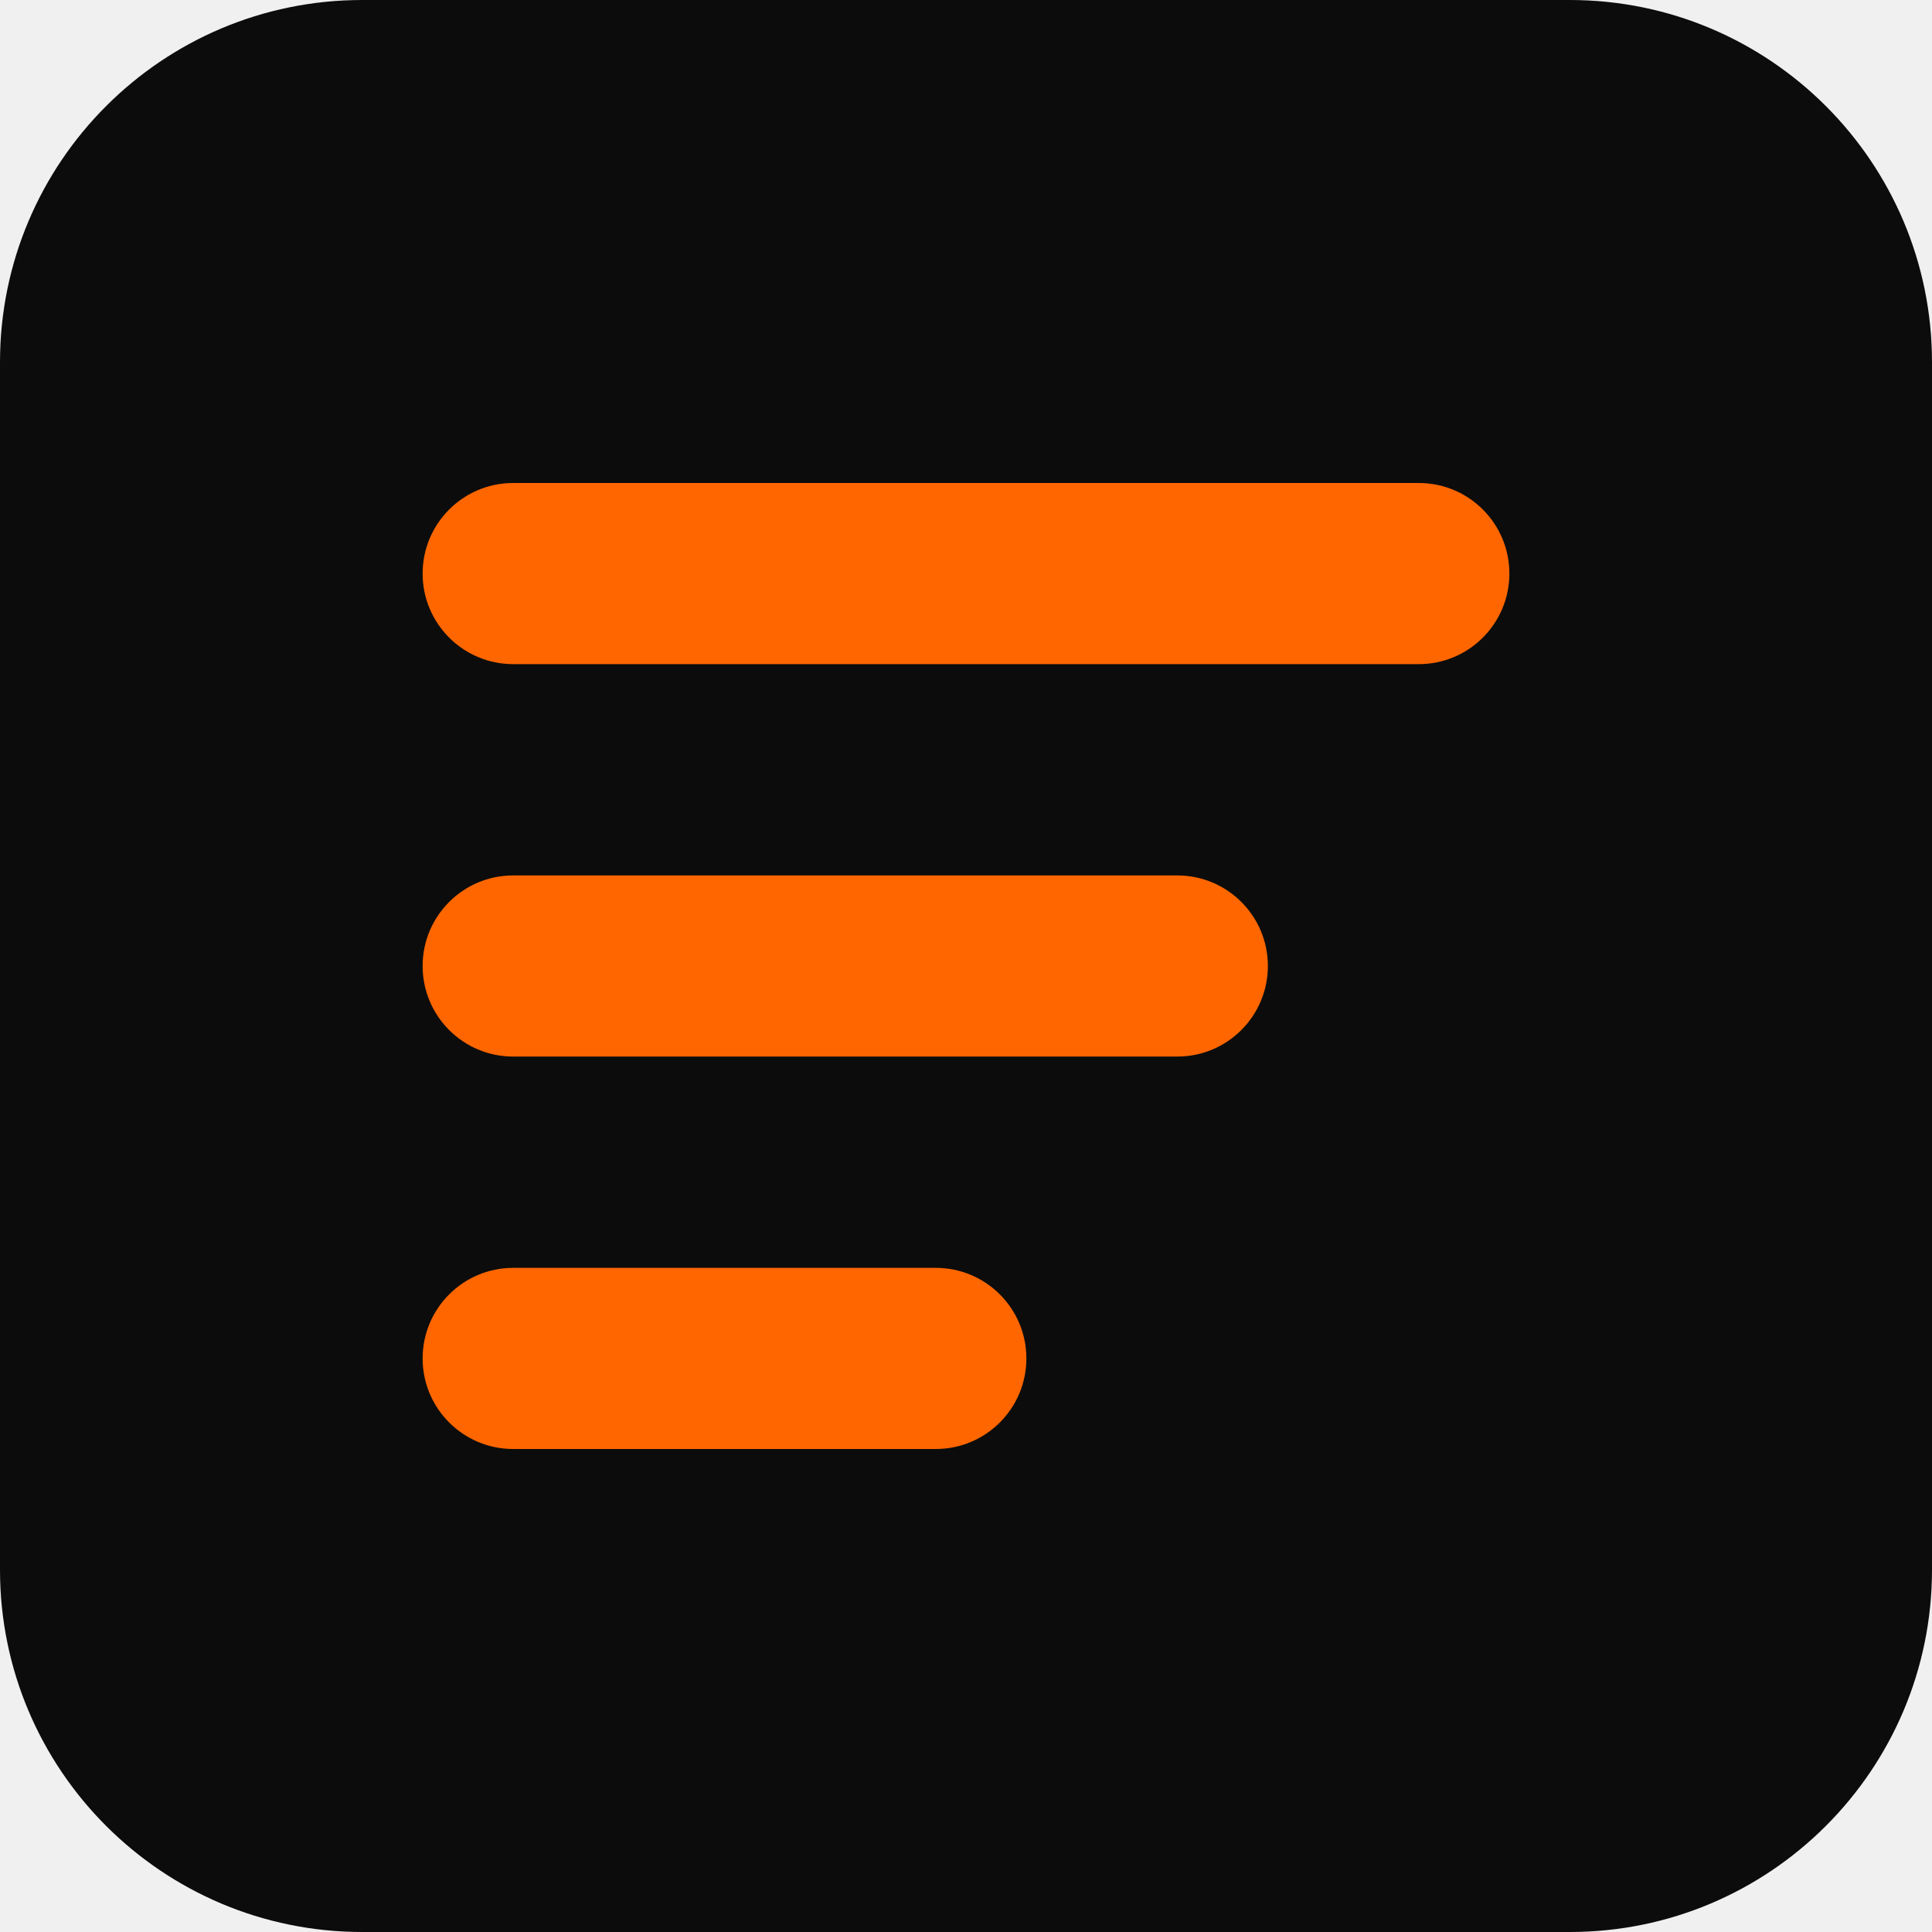
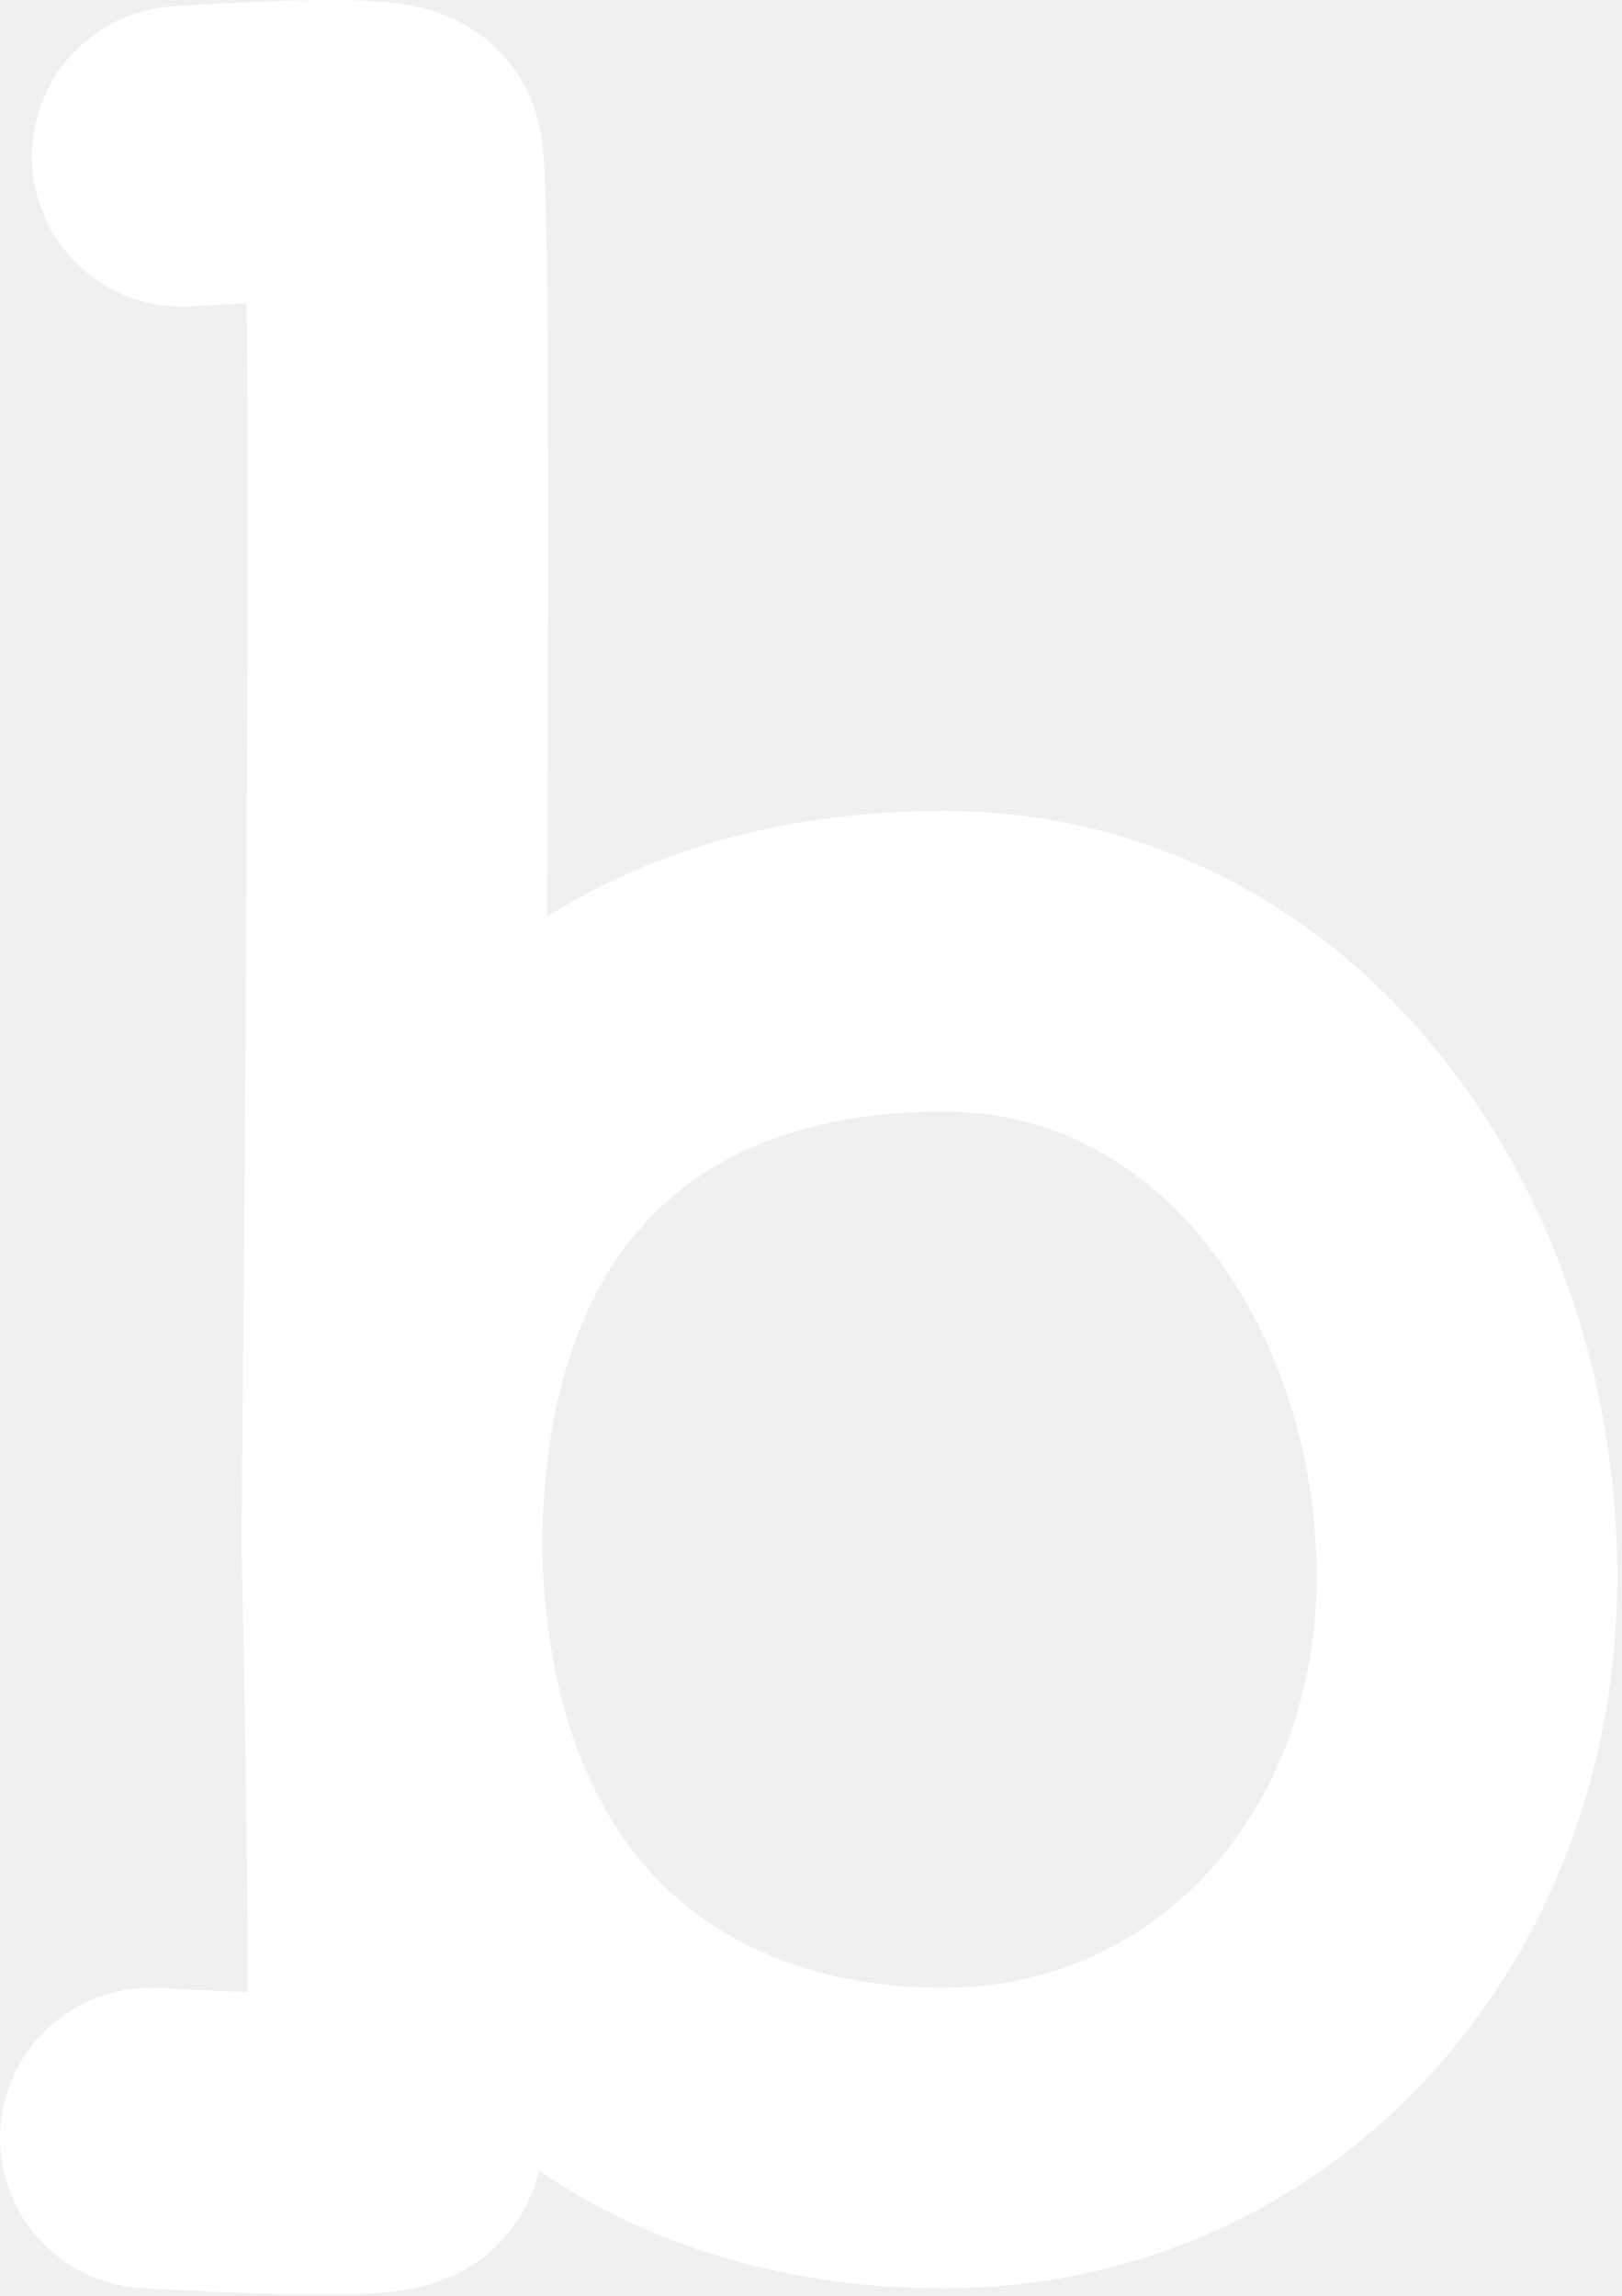
- <svg xmlns="http://www.w3.org/2000/svg" viewBox="0 0 32 32">
-   <rect width="32" height="32" rx="6" fill="#0c0c0c" />
-   <rect x="7" y="8" width="18" height="3" rx="1.5" fill="#ff6600" />
-   <rect x="7" y="14.5" width="14" height="3" rx="1.5" fill="#ff6600" />
-   <rect x="7" y="21" width="10" height="3" rx="1.5" fill="#ff6600" />
+ <svg xmlns="http://www.w3.org/2000/svg" width="178" height="252" viewBox="0 0 178 252" fill="none">
+   <path d="M20 17.167C20 17.167 41.501 15.667 43.001 17.167C44.501 18.667 43.001 169.5 43.001 169.5M16.5 234.667C16.5 234.667 41.501 236.167 43.001 234.667C44.501 233.167 43.001 169.5 43.001 169.5M43.001 169.5C43.66 213.5 70.501 234.667 103.501 234.667C136.501 234.667 161.001 207.5 161.001 173C161.001 138.5 138.501 105.5 103.501 105.5C68.501 105.5 43.362 126.5 43.001 169.5Z" stroke="white" stroke-width="33" stroke-linecap="round" />
</svg>
